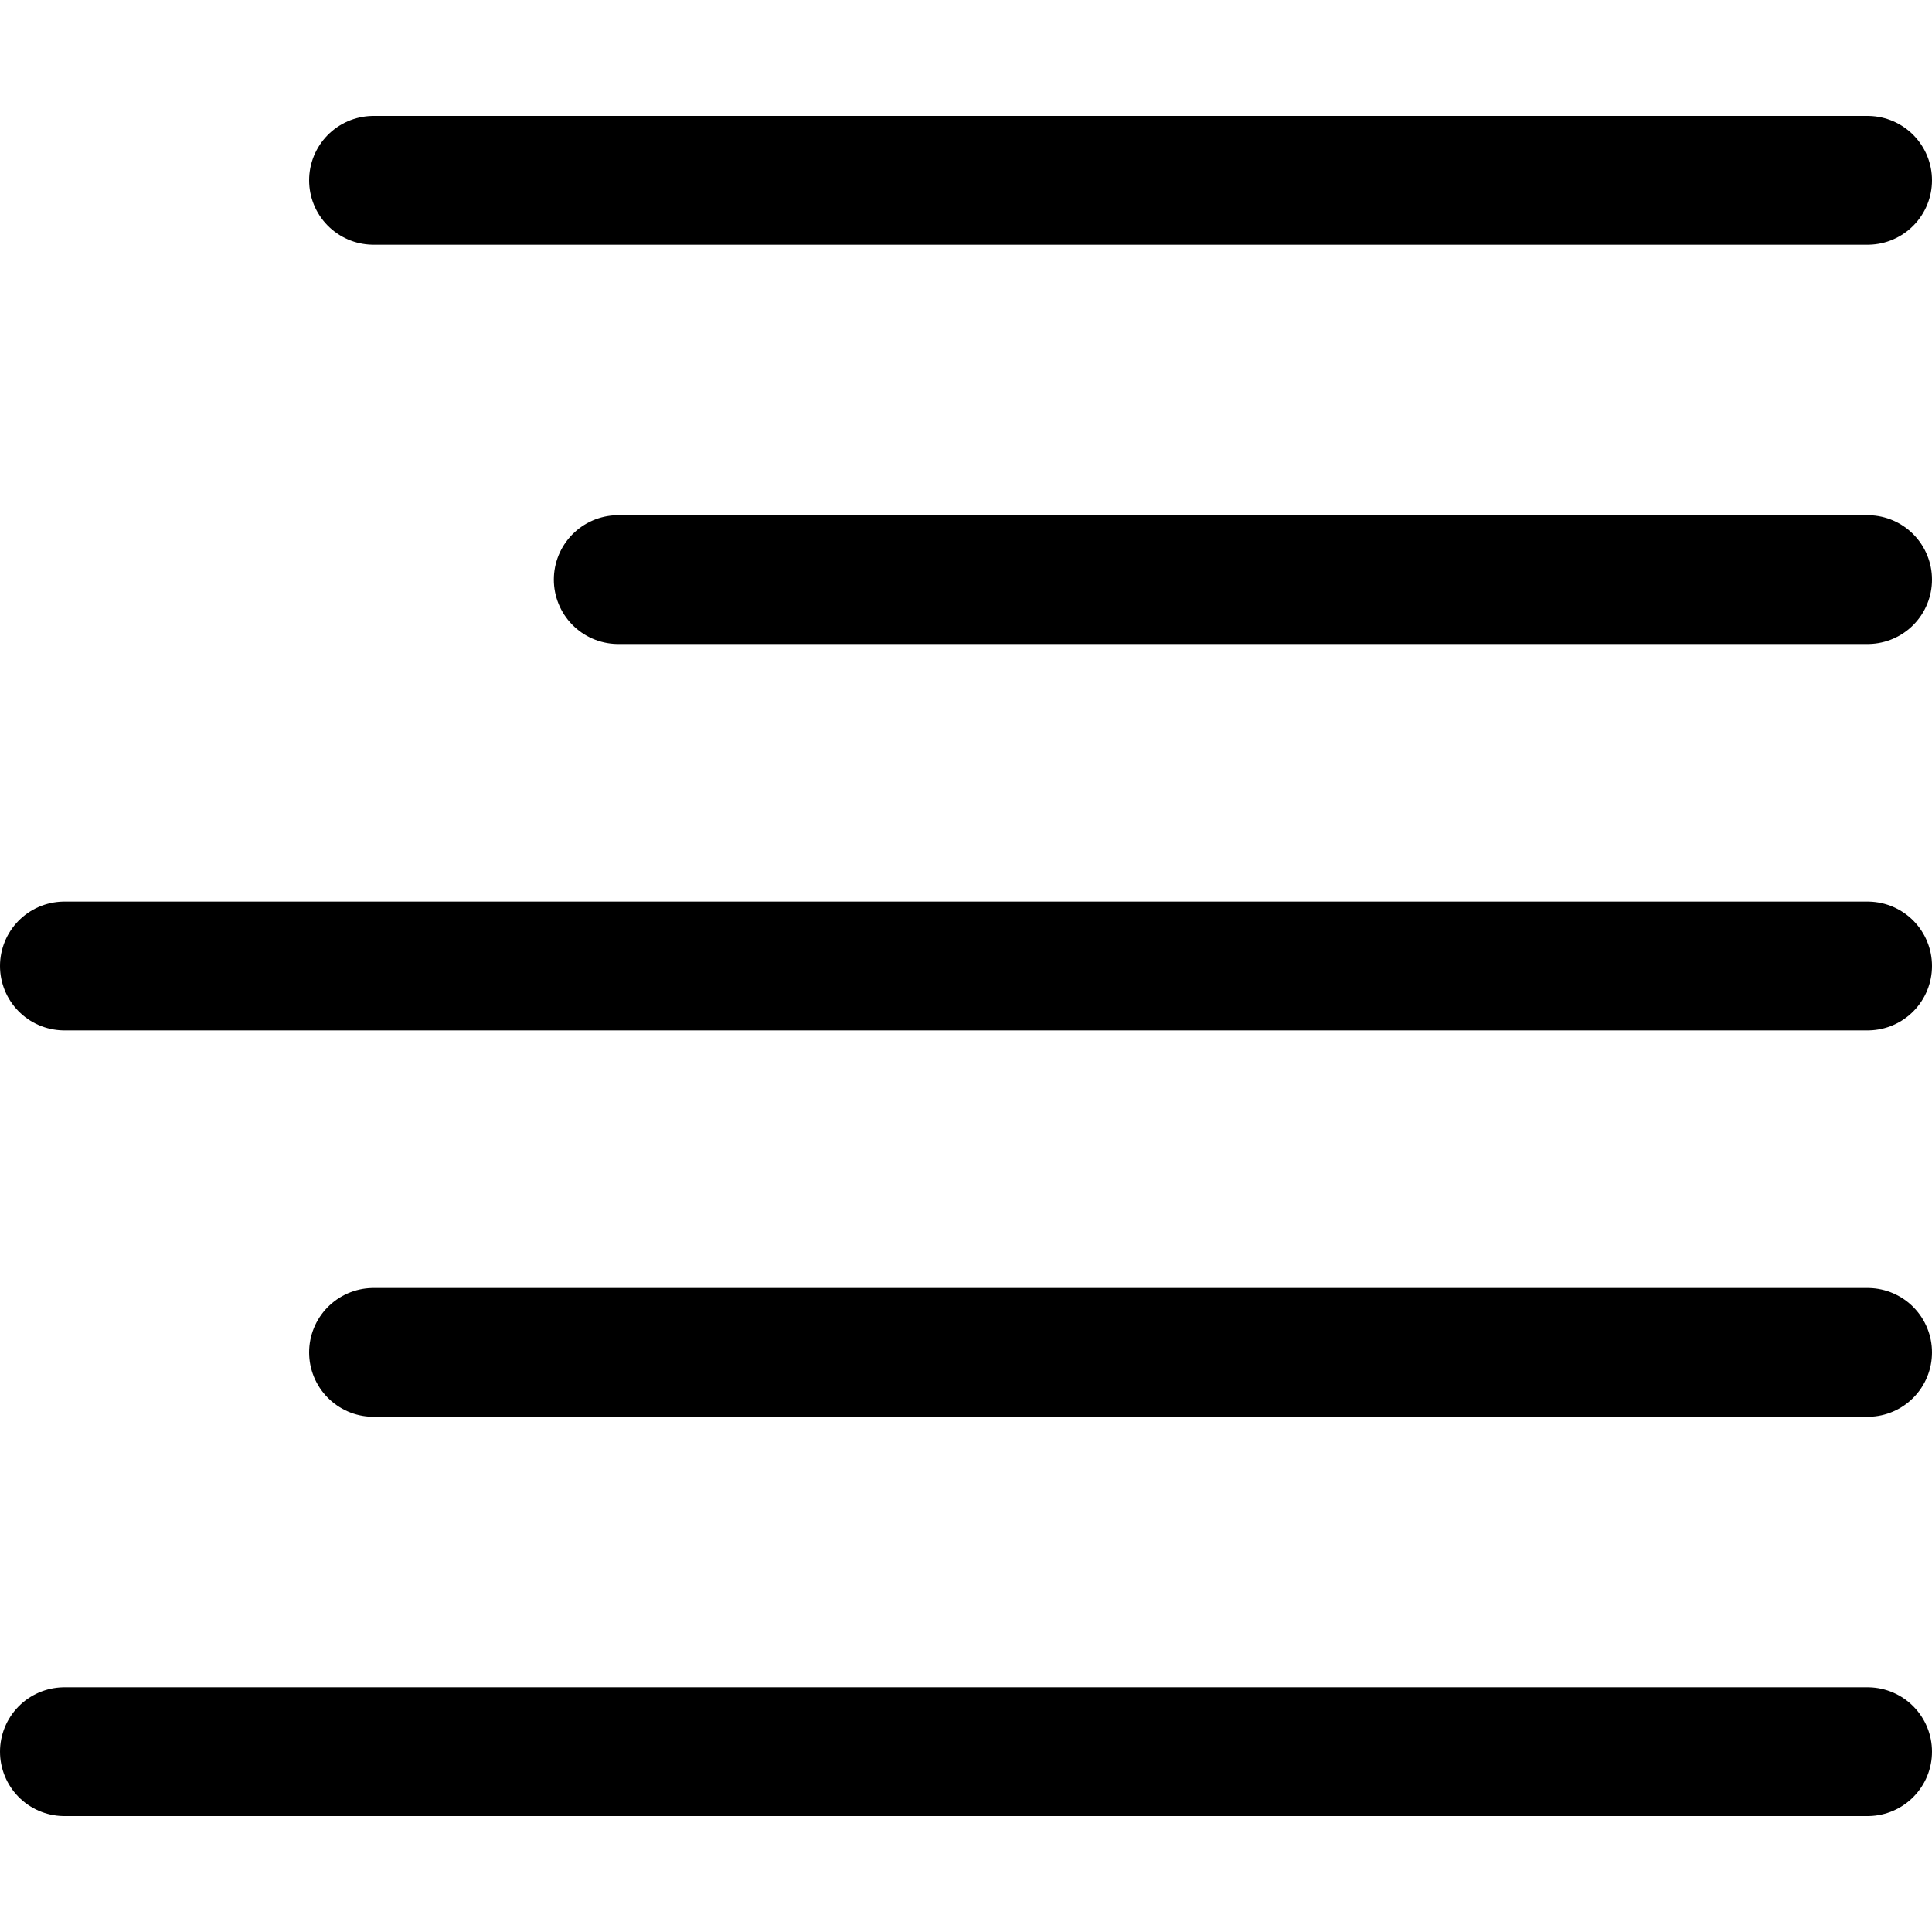
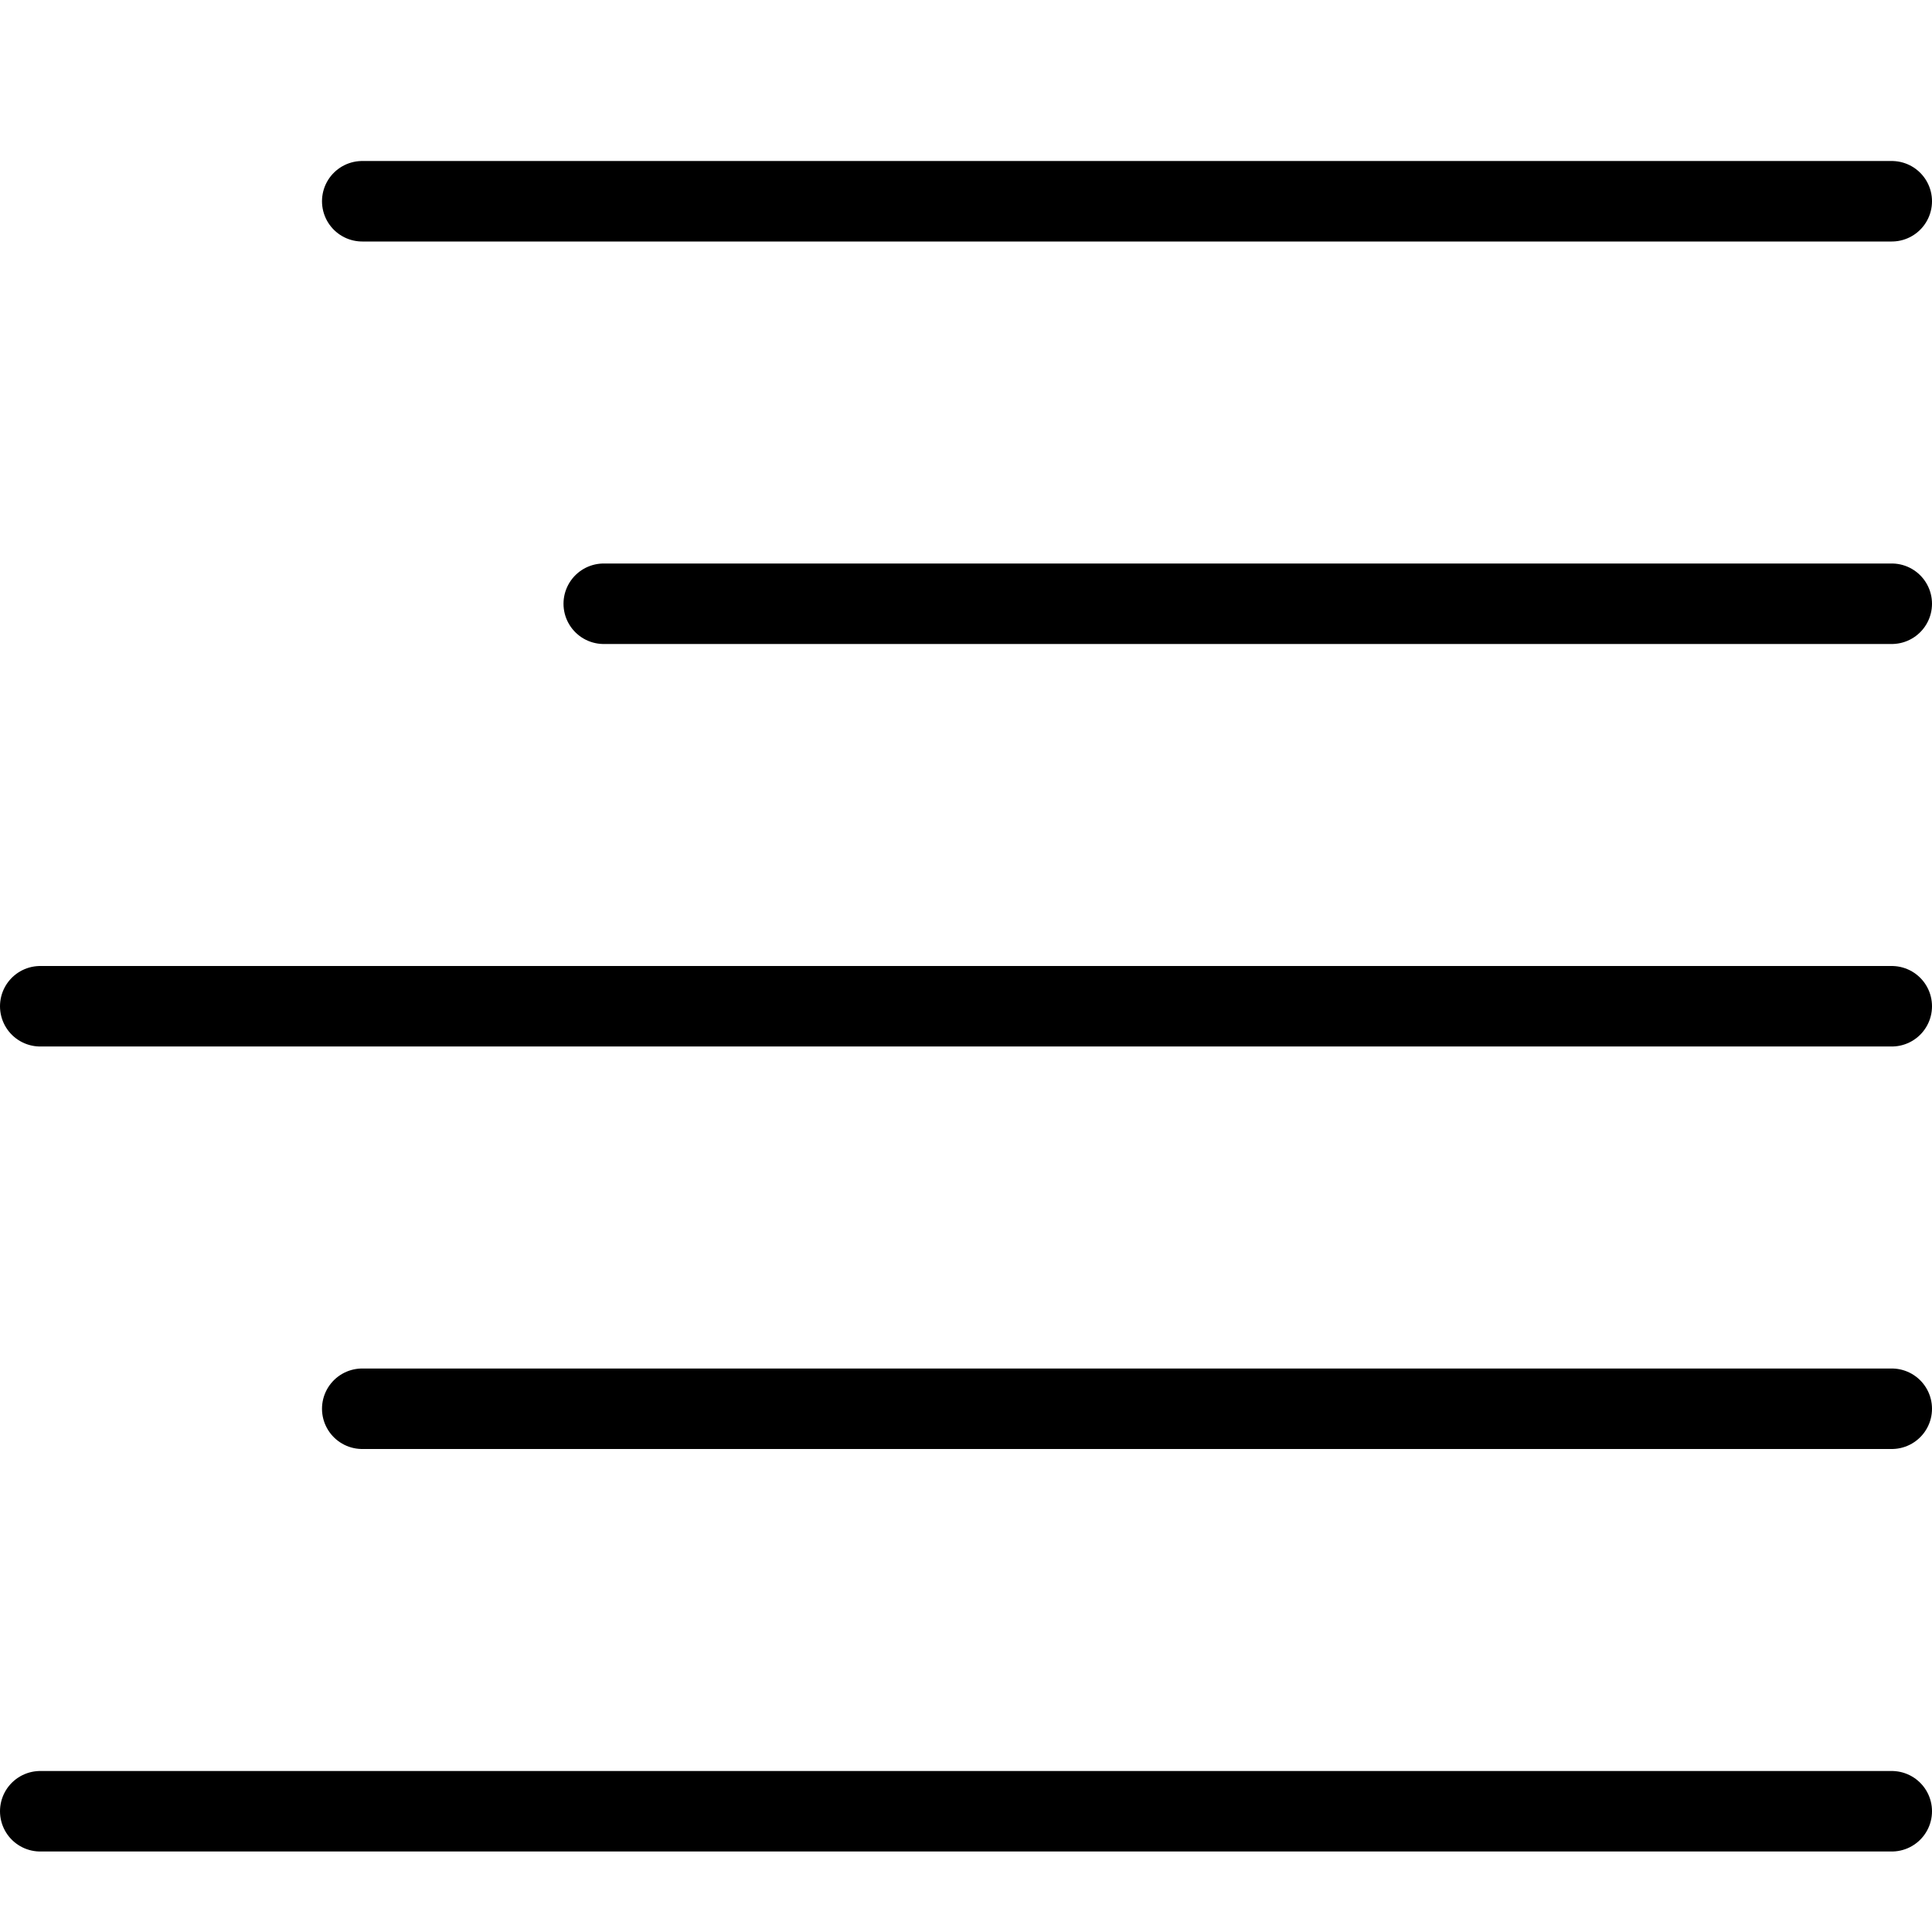
- <svg xmlns="http://www.w3.org/2000/svg" version="1.1" id="Laag_1" x="0px" y="0px" viewBox="0 0 15 15" style="enable-background:new 0 0 15 15;" xml:space="preserve">
-   <style type="text/css">
- 	.st0{fill:none;stroke:#000000;stroke-width:1;stroke-linecap:round;stroke-linejoin:round;}
- </style>
-   <g>
-     <line class="st0" x1="0.5" y1="13.6" x2="14.5" y2="13.6" />
-     <line class="st0" x1="2.9" y1="1.4" x2="14.5" y2="1.4" />
-     <line class="st0" x1="4.8" y1="4.5" x2="14.5" y2="4.5" />
-     <line class="st0" x1="0.5" y1="7.5" x2="14.5" y2="7.5" />
-     <line class="st0" x1="2.9" y1="10.5" x2="14.5" y2="10.5" />
+ <svg xmlns="http://www.w3.org/2000/svg" viewBox="0 0 24 24">
+   <g stroke-linecap="round" stroke="#000" fill="none" stroke-linejoin="round">
+     <path d="M.5 22.5l23 0" />
+     <path d="M4.5 2.5l19 0" />
+     <path d="M7.5 7.5l16 0" />
+     <path d="M.5 12.5l23 0" />
+     <path d="M4.5 17.5l19 0" />
  </g>
</svg>
